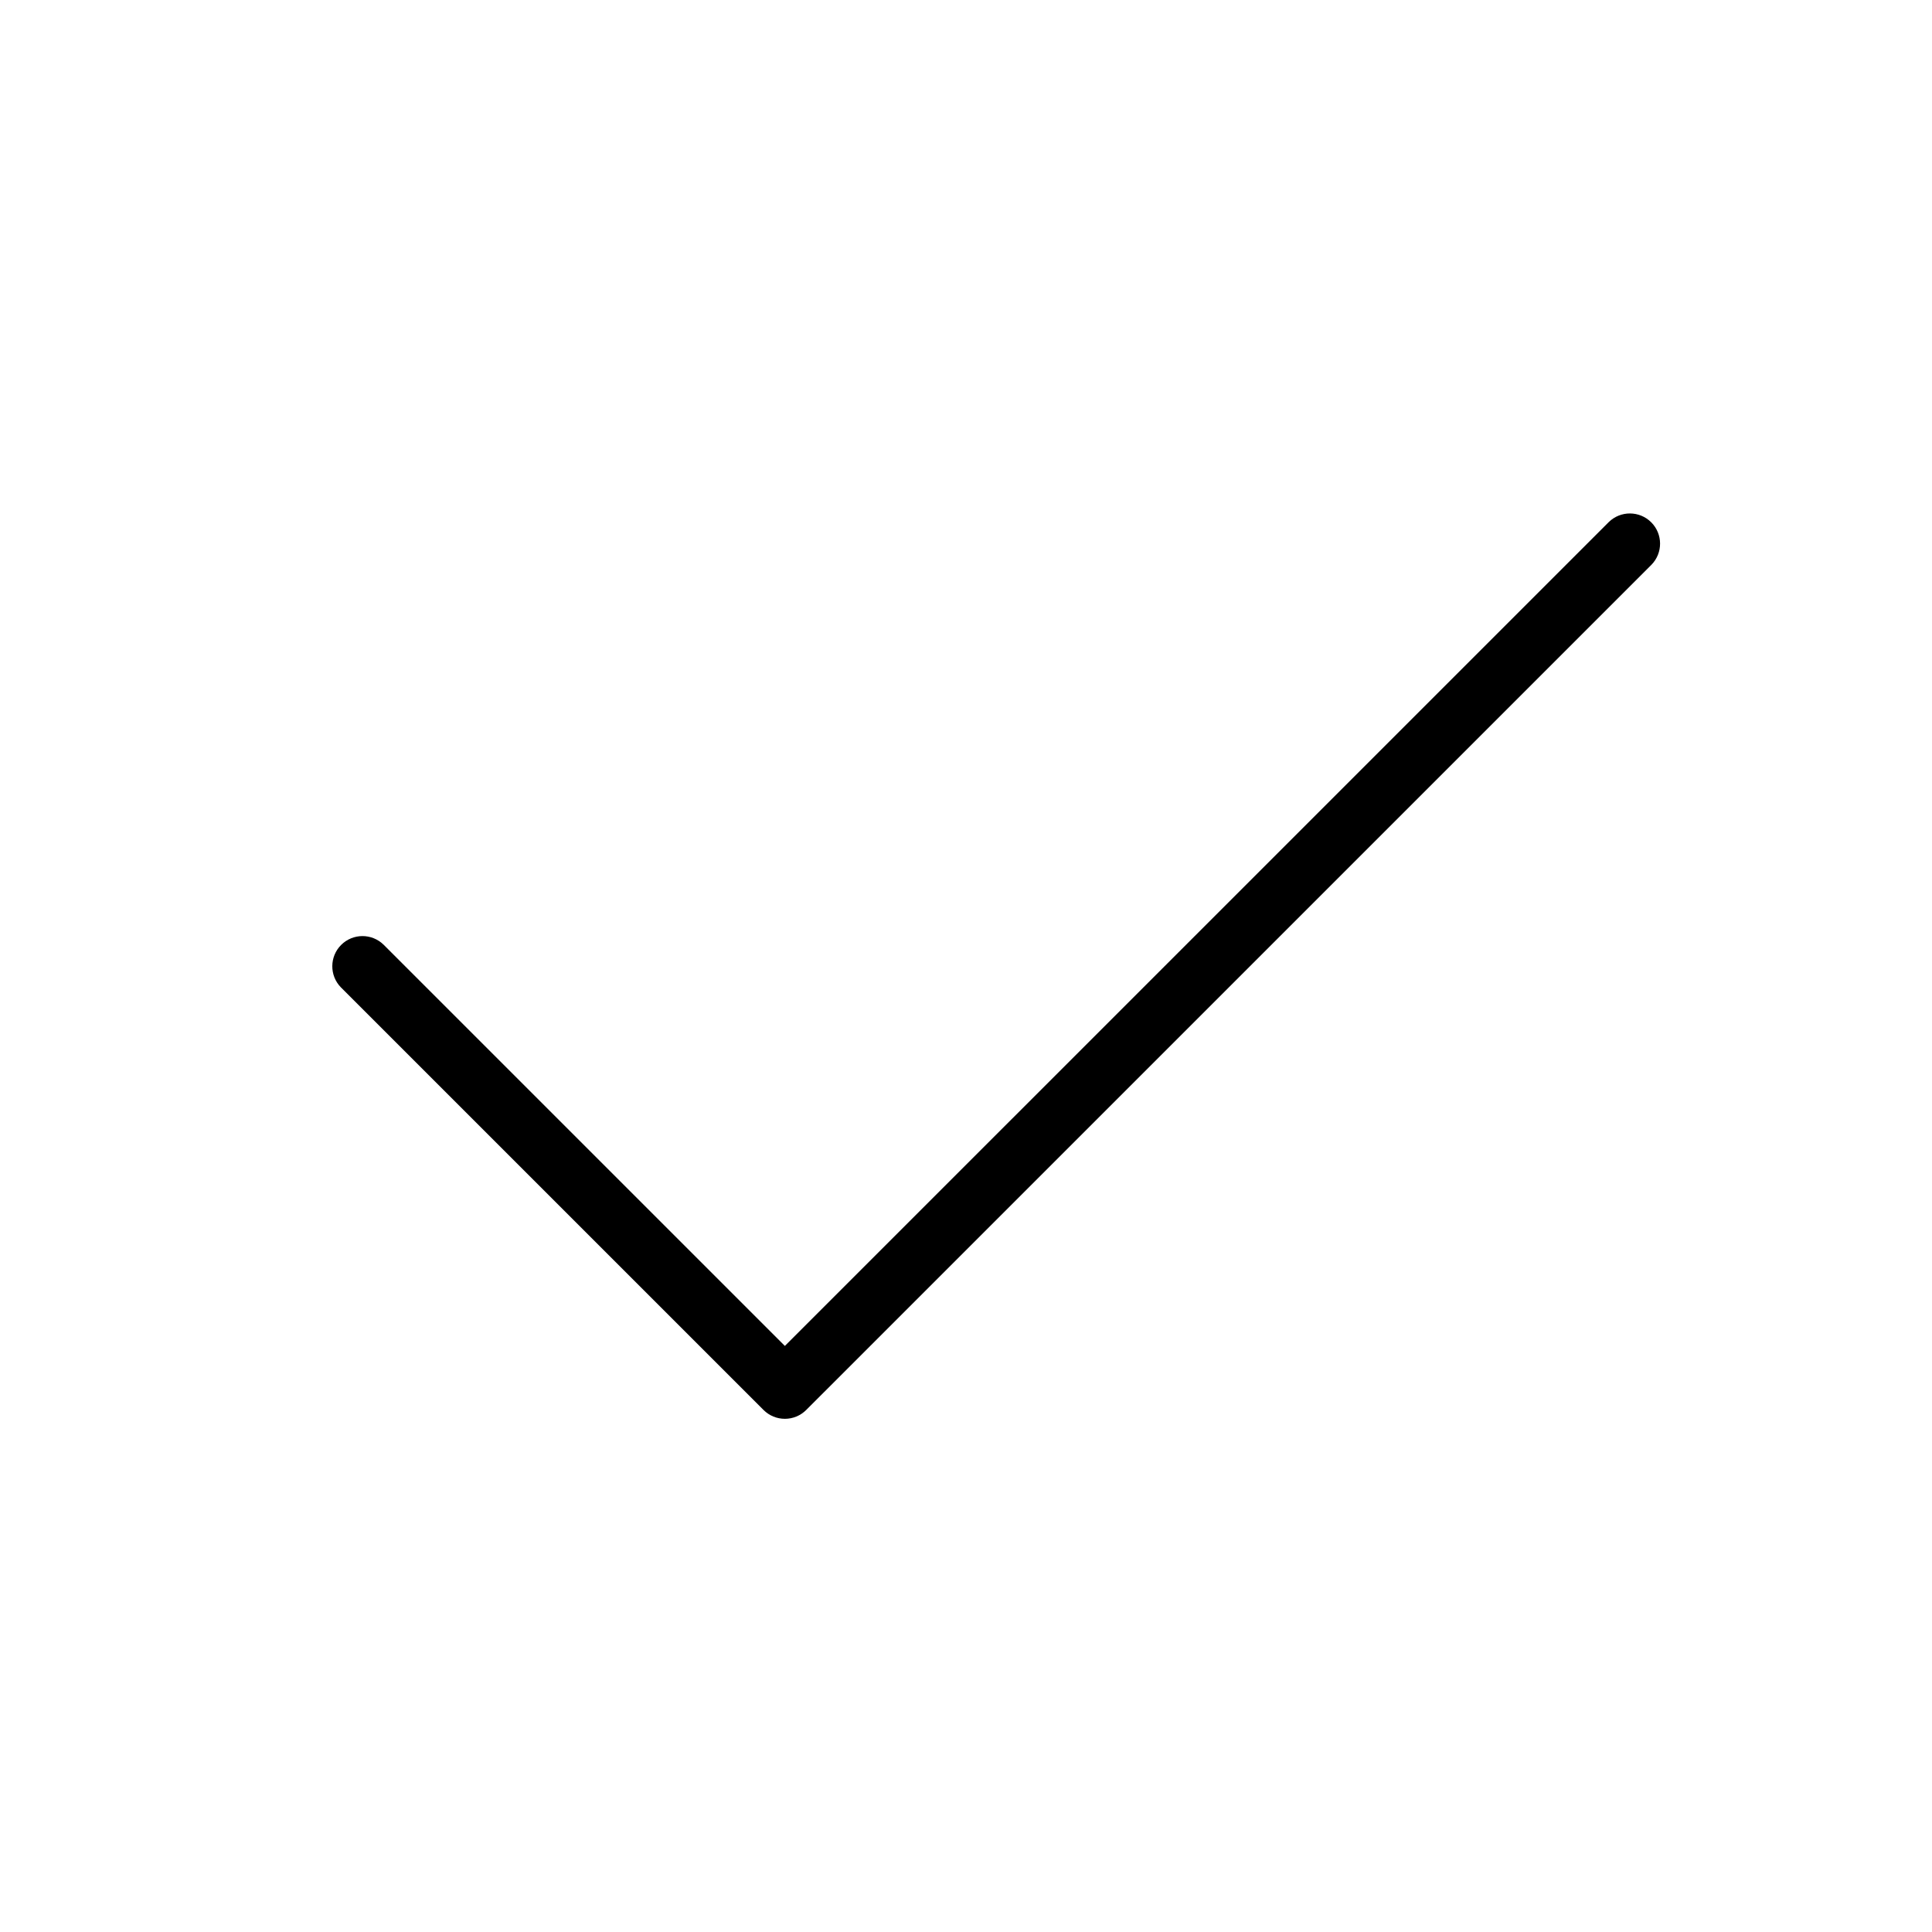
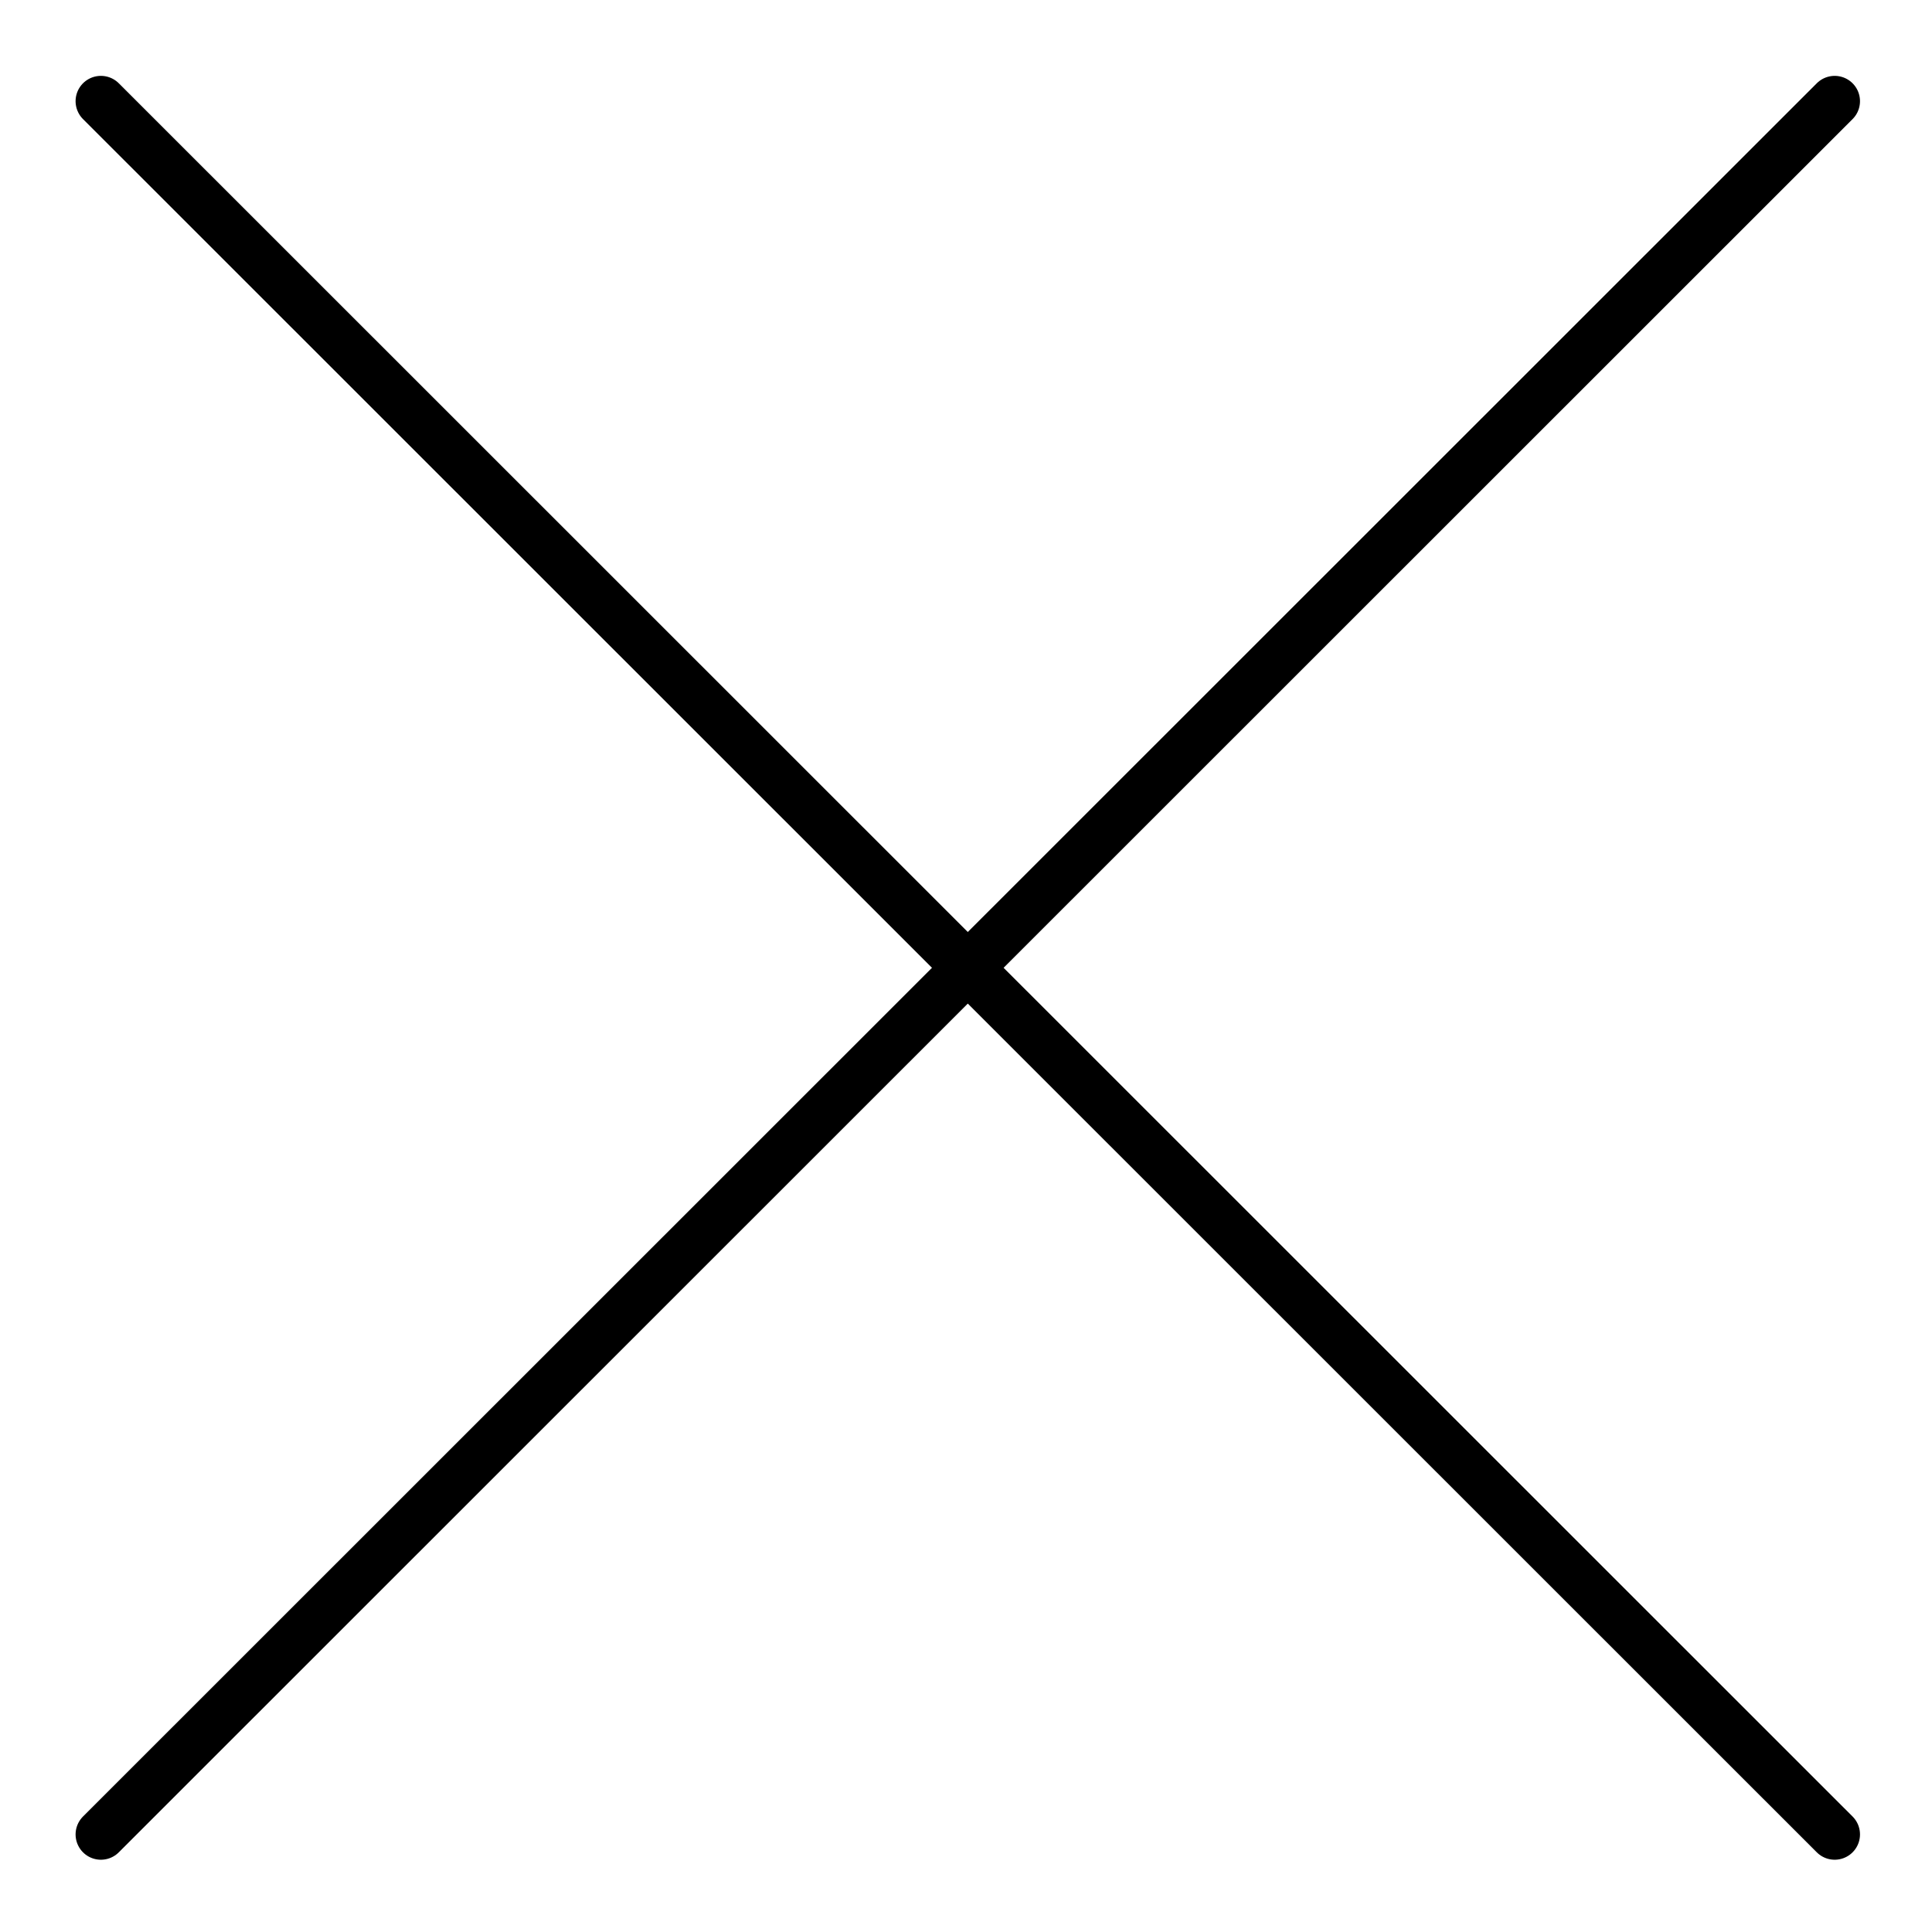
- <svg xmlns="http://www.w3.org/2000/svg" fill="#000000" width="800px" height="800px" viewBox="0 0 256 256" id="Flat">
-   <path d="M104,188a3.989,3.989,0,0,1-2.828-1.171l-56-55.996a4,4,0,0,1,5.656-5.657l53.172,53.167L213.171,69.176a4,4,0,0,1,5.656,5.657l-112,111.996A3.989,3.989,0,0,1,104,188Z" />
+ <svg xmlns="http://www.w3.org/2000/svg" width="800px" height="800px" viewBox="0 0 512 512" version="1.1" xml:space="preserve">
+   <g id="_x37_12-_close__x2C__cross__x2C__cancel__x2C_">
+     <g>
+       <line style="fill:none;stroke:#000000;stroke-width:13.417;stroke-linecap:round;stroke-linejoin:round;stroke-miterlimit:2.613;" x1="486.21" x2="26.739" y1="26.814" y2="486.139" />
+       <line style="fill:none;stroke:#000000;stroke-width:13.417;stroke-linecap:round;stroke-linejoin:round;stroke-miterlimit:2.613;" x1="486.21" x2="26.739" y1="486.139" y2="26.814" />
+     </g>
+   </g>
+   <g id="Layer_1" />
</svg>
